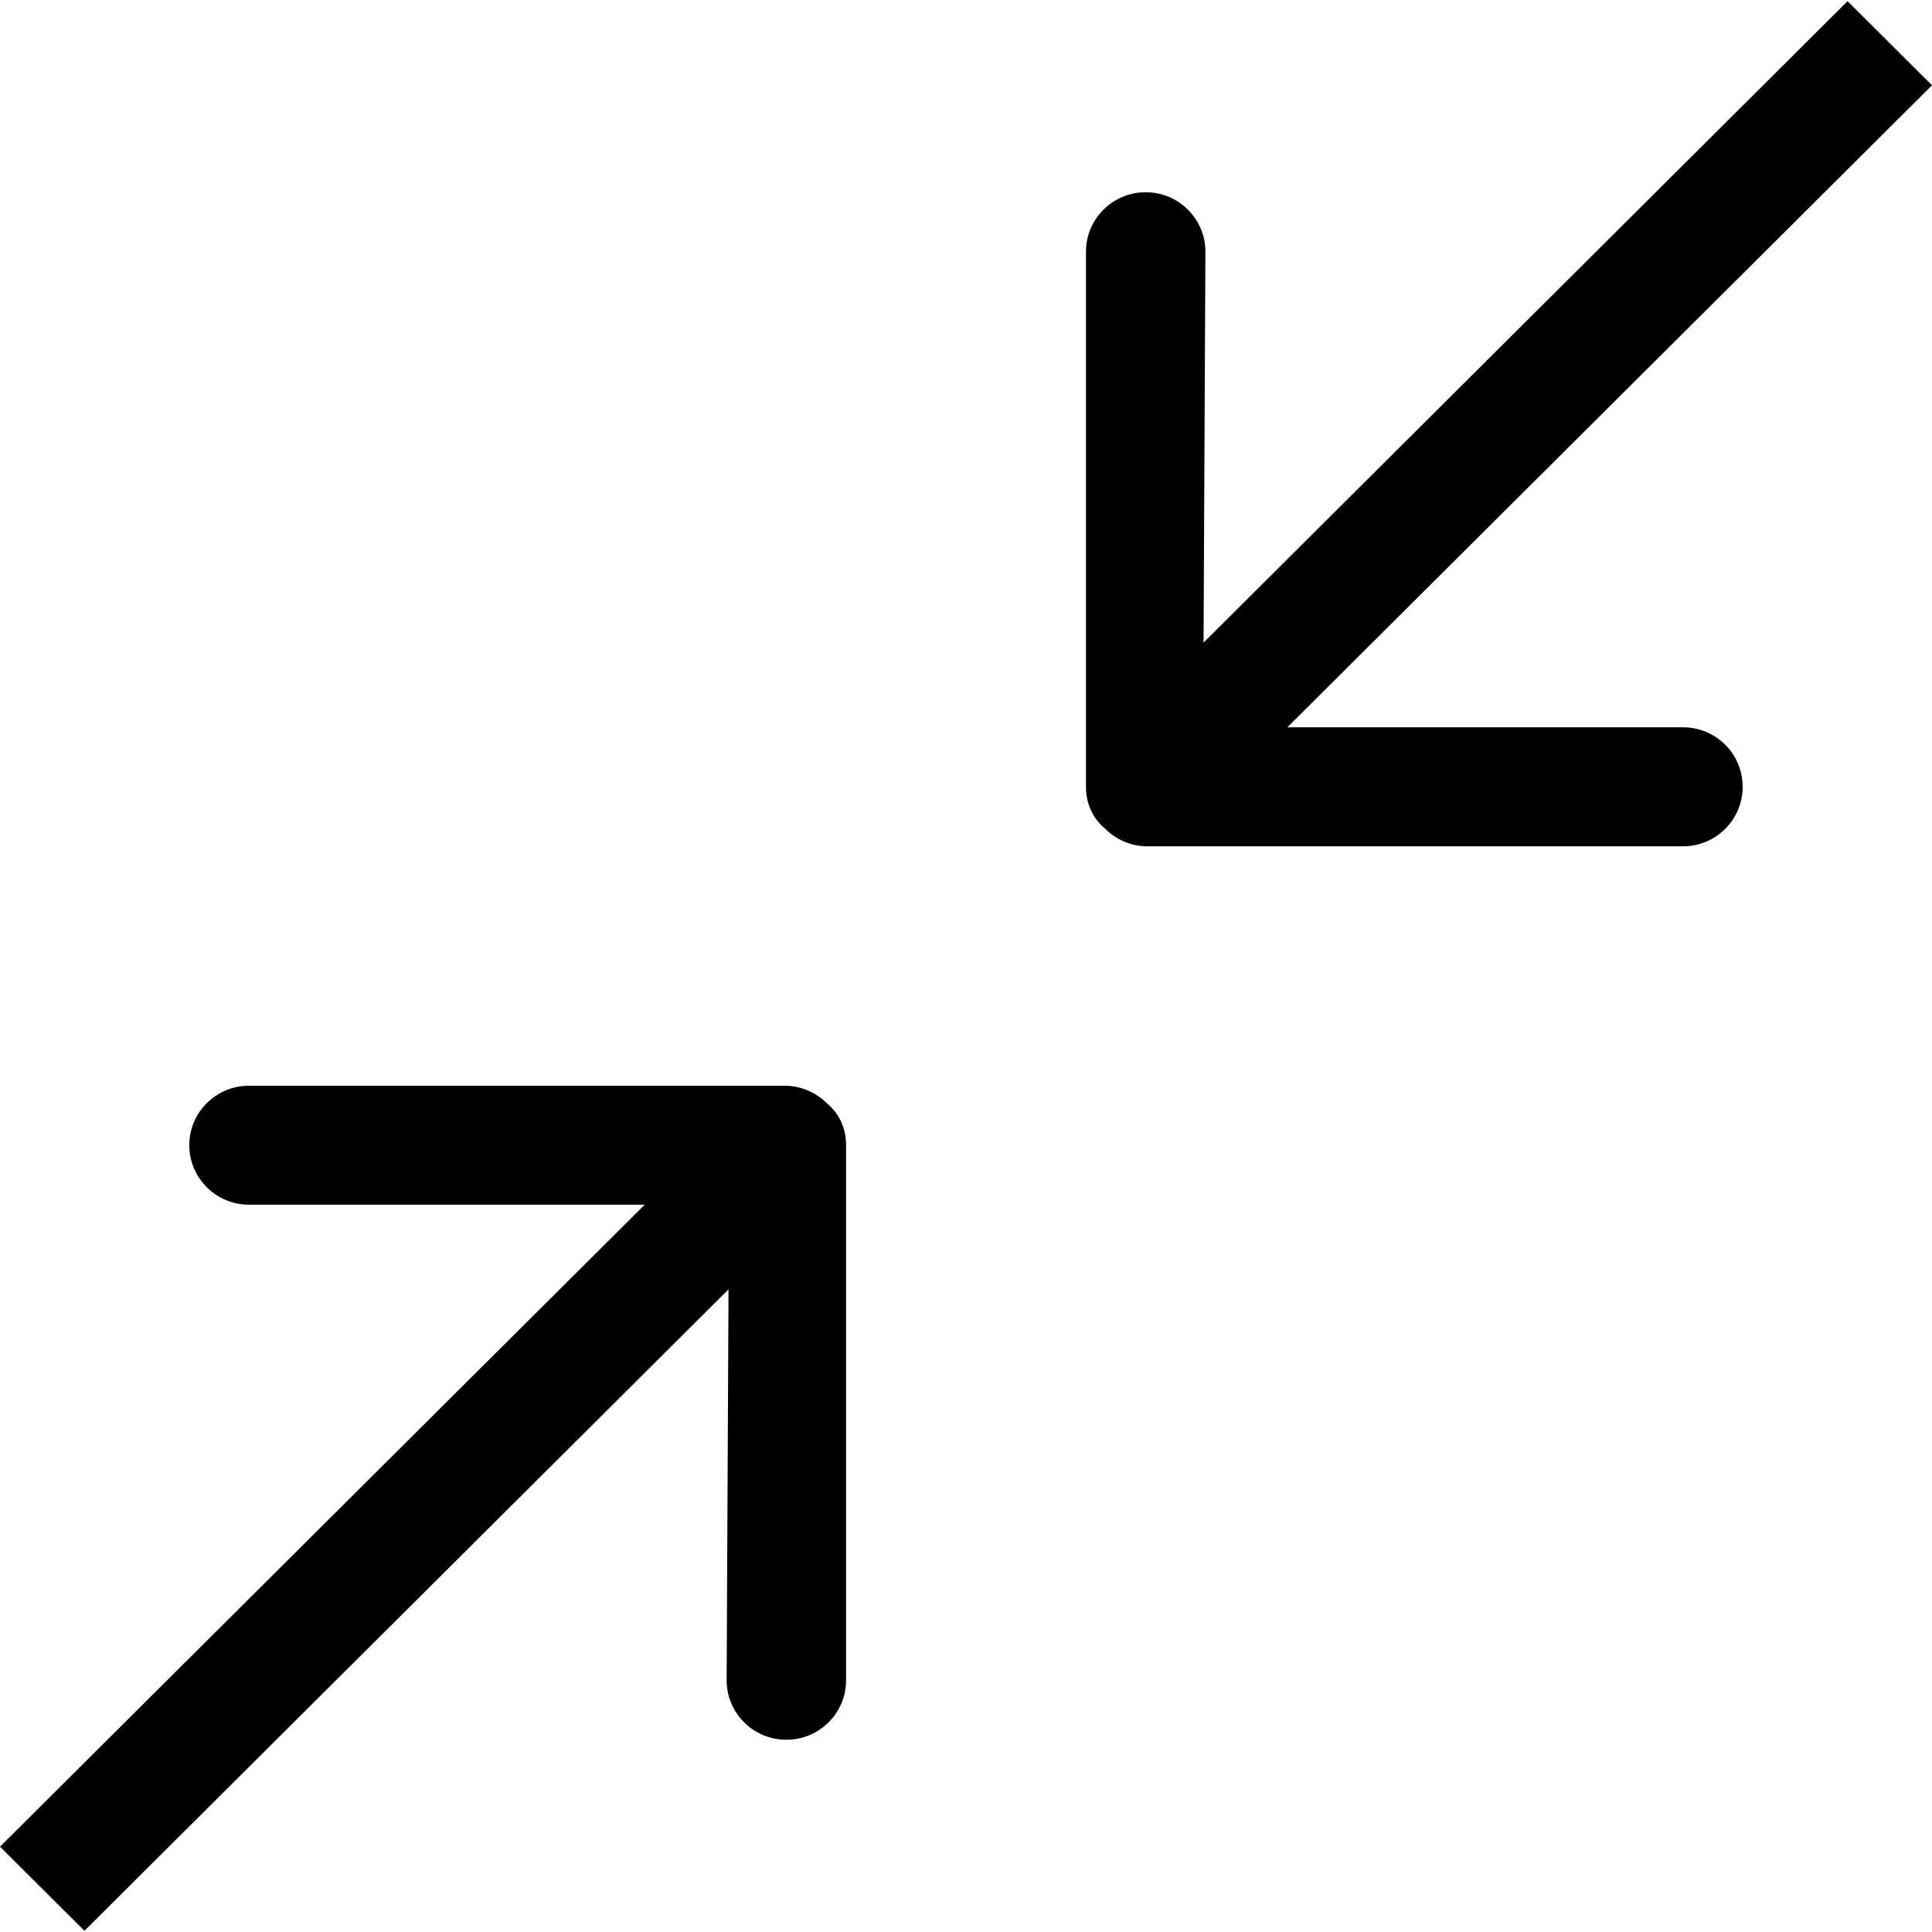
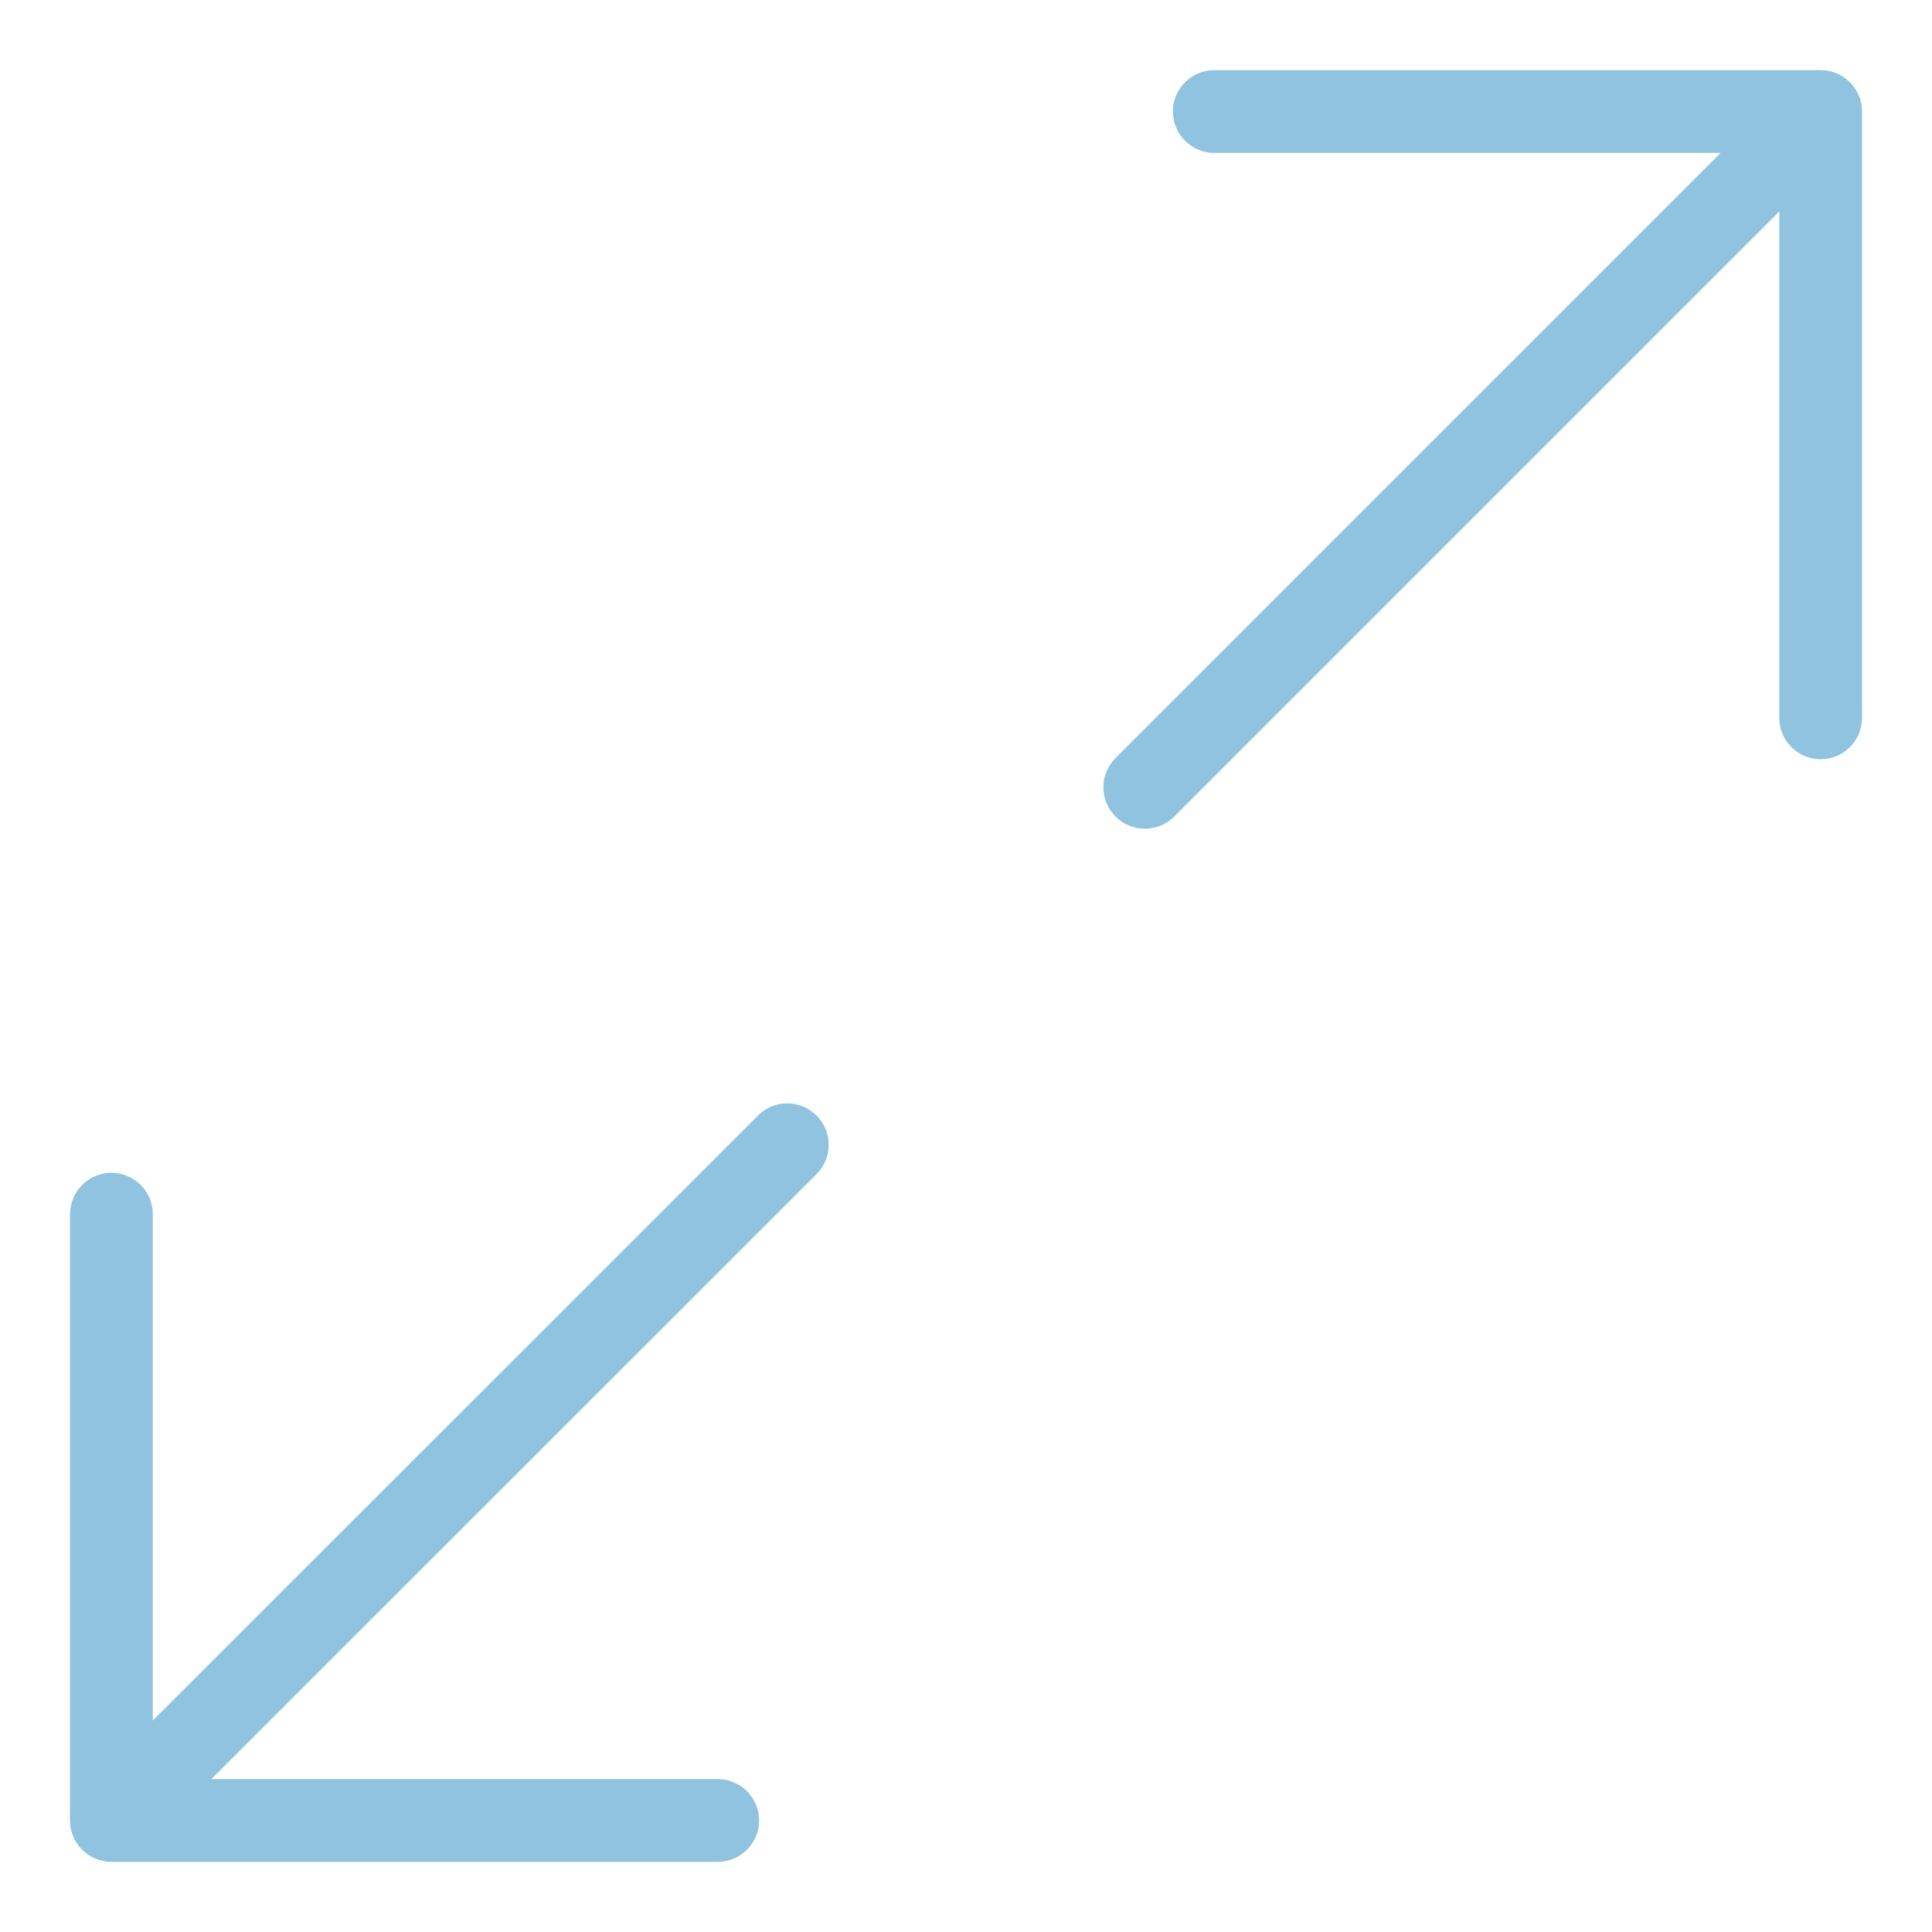
- <svg xmlns="http://www.w3.org/2000/svg" version="1.1" id="Capa_1" x="0px" y="0px" width="612px" height="612px" viewBox="0 0 612 612" style="enable-background:new 0 0 612 612;" xml:space="preserve">
-   <g>
-     <g id="_x36_">
-       <g>
-         <path d="M248.542,343.929H78.879c-10.452,0-18.917,8.428-18.917,18.842c0,10.395,8.465,18.84,18.917,18.84h125.351L0,584.979     l26.751,26.639l204.019-203.18l-0.592,123.822c0,10.395,8.465,18.84,18.917,18.84c10.452,0,18.917-8.426,18.917-18.84v-169.51     c0-5.58-2.312-10.09-5.981-13.186C258.573,346.126,253.815,343.929,248.542,343.929z M533.141,230.388H407.79L612,27.019     L585.248,0.382l-204,203.178l0.593-123.822c0-10.395-8.465-18.841-18.917-18.841s-18.917,8.427-18.917,18.841v169.51     c0,5.58,2.312,10.089,5.961,13.166c3.439,3.478,8.179,5.675,13.472,5.675h169.662c10.452,0,18.918-8.427,18.918-18.841     C552.038,238.834,543.573,230.388,533.141,230.388z" />
+ <svg xmlns="http://www.w3.org/2000/svg" width="20px" height="20px" viewBox="0 0 20 20" version="1.1">
+   <g id="Page-1" stroke="none" stroke-width="1" fill="none" fill-rule="evenodd">
+     <g id="2.0-----DDE-&gt;-Collapse---Header-&gt;-Customer-&gt;-RM-Visit-Details------3-documents-uploaded" transform="translate(-1306, -129)" fill="#8FC3E0" fill-rule="nonzero">
+       <g id="Header" transform="translate(0, 92)">
+         <g id="Group-40" transform="translate(0, 1)">
+           <g id="Group-13" transform="translate(21, 0)">
+             <g id="Group-33" transform="translate(0, 16)">
+               <g id="Group-32">
+                 <g id="noun_collapse_960706" transform="translate(1285, 20)">
+                   <path d="M12.154,8.454 L18.419,2.189 L18.419,7.431 C18.419,7.668 18.61,7.859 18.847,7.859 C19.084,7.859 19.276,7.668 19.276,7.431 L19.276,1.154 C19.276,1.153 19.276,1.153 19.276,1.152 C19.276,1.097 19.264,1.042 19.243,0.99 C19.199,0.885 19.116,0.802 19.011,0.759 C18.959,0.736 18.903,0.726 18.847,0.726 L12.571,0.726 C12.334,0.726 12.142,0.918 12.142,1.154 C12.142,1.391 12.334,1.583 12.571,1.583 L17.812,1.583 L11.548,7.847 C11.38,8.014 11.38,8.285 11.548,8.453 C11.715,8.621 11.987,8.62 12.154,8.454 Z M0.989,19.241 C1.042,19.263 1.097,19.274 1.153,19.274 L7.429,19.274 C7.666,19.274 7.858,19.083 7.858,18.846 C7.858,18.608 7.666,18.417 7.429,18.417 L2.188,18.417 L8.453,12.154 C8.62,11.986 8.62,11.715 8.453,11.548 C8.369,11.464 8.259,11.422 8.15,11.422 C8.039,11.422 7.93,11.464 7.847,11.548 L1.582,17.811 L1.582,12.57 C1.582,12.333 1.39,12.141 1.153,12.141 C0.917,12.141 0.725,12.333 0.725,12.57 L0.725,18.846 C0.725,18.902 0.735,18.958 0.758,19.01 C0.8,19.115 0.884,19.198 0.989,19.241 Z" id="Shape" />
+                 </g>
+               </g>
+             </g>
+           </g>
+         </g>
      </g>
    </g>
  </g>
-   <g>
- </g>
-   <g>
- </g>
-   <g>
- </g>
-   <g>
- </g>
-   <g>
- </g>
-   <g>
- </g>
-   <g>
- </g>
-   <g>
- </g>
-   <g>
- </g>
-   <g>
- </g>
-   <g>
- </g>
-   <g>
- </g>
-   <g>
- </g>
-   <g>
- </g>
-   <g>
- </g>
</svg>
